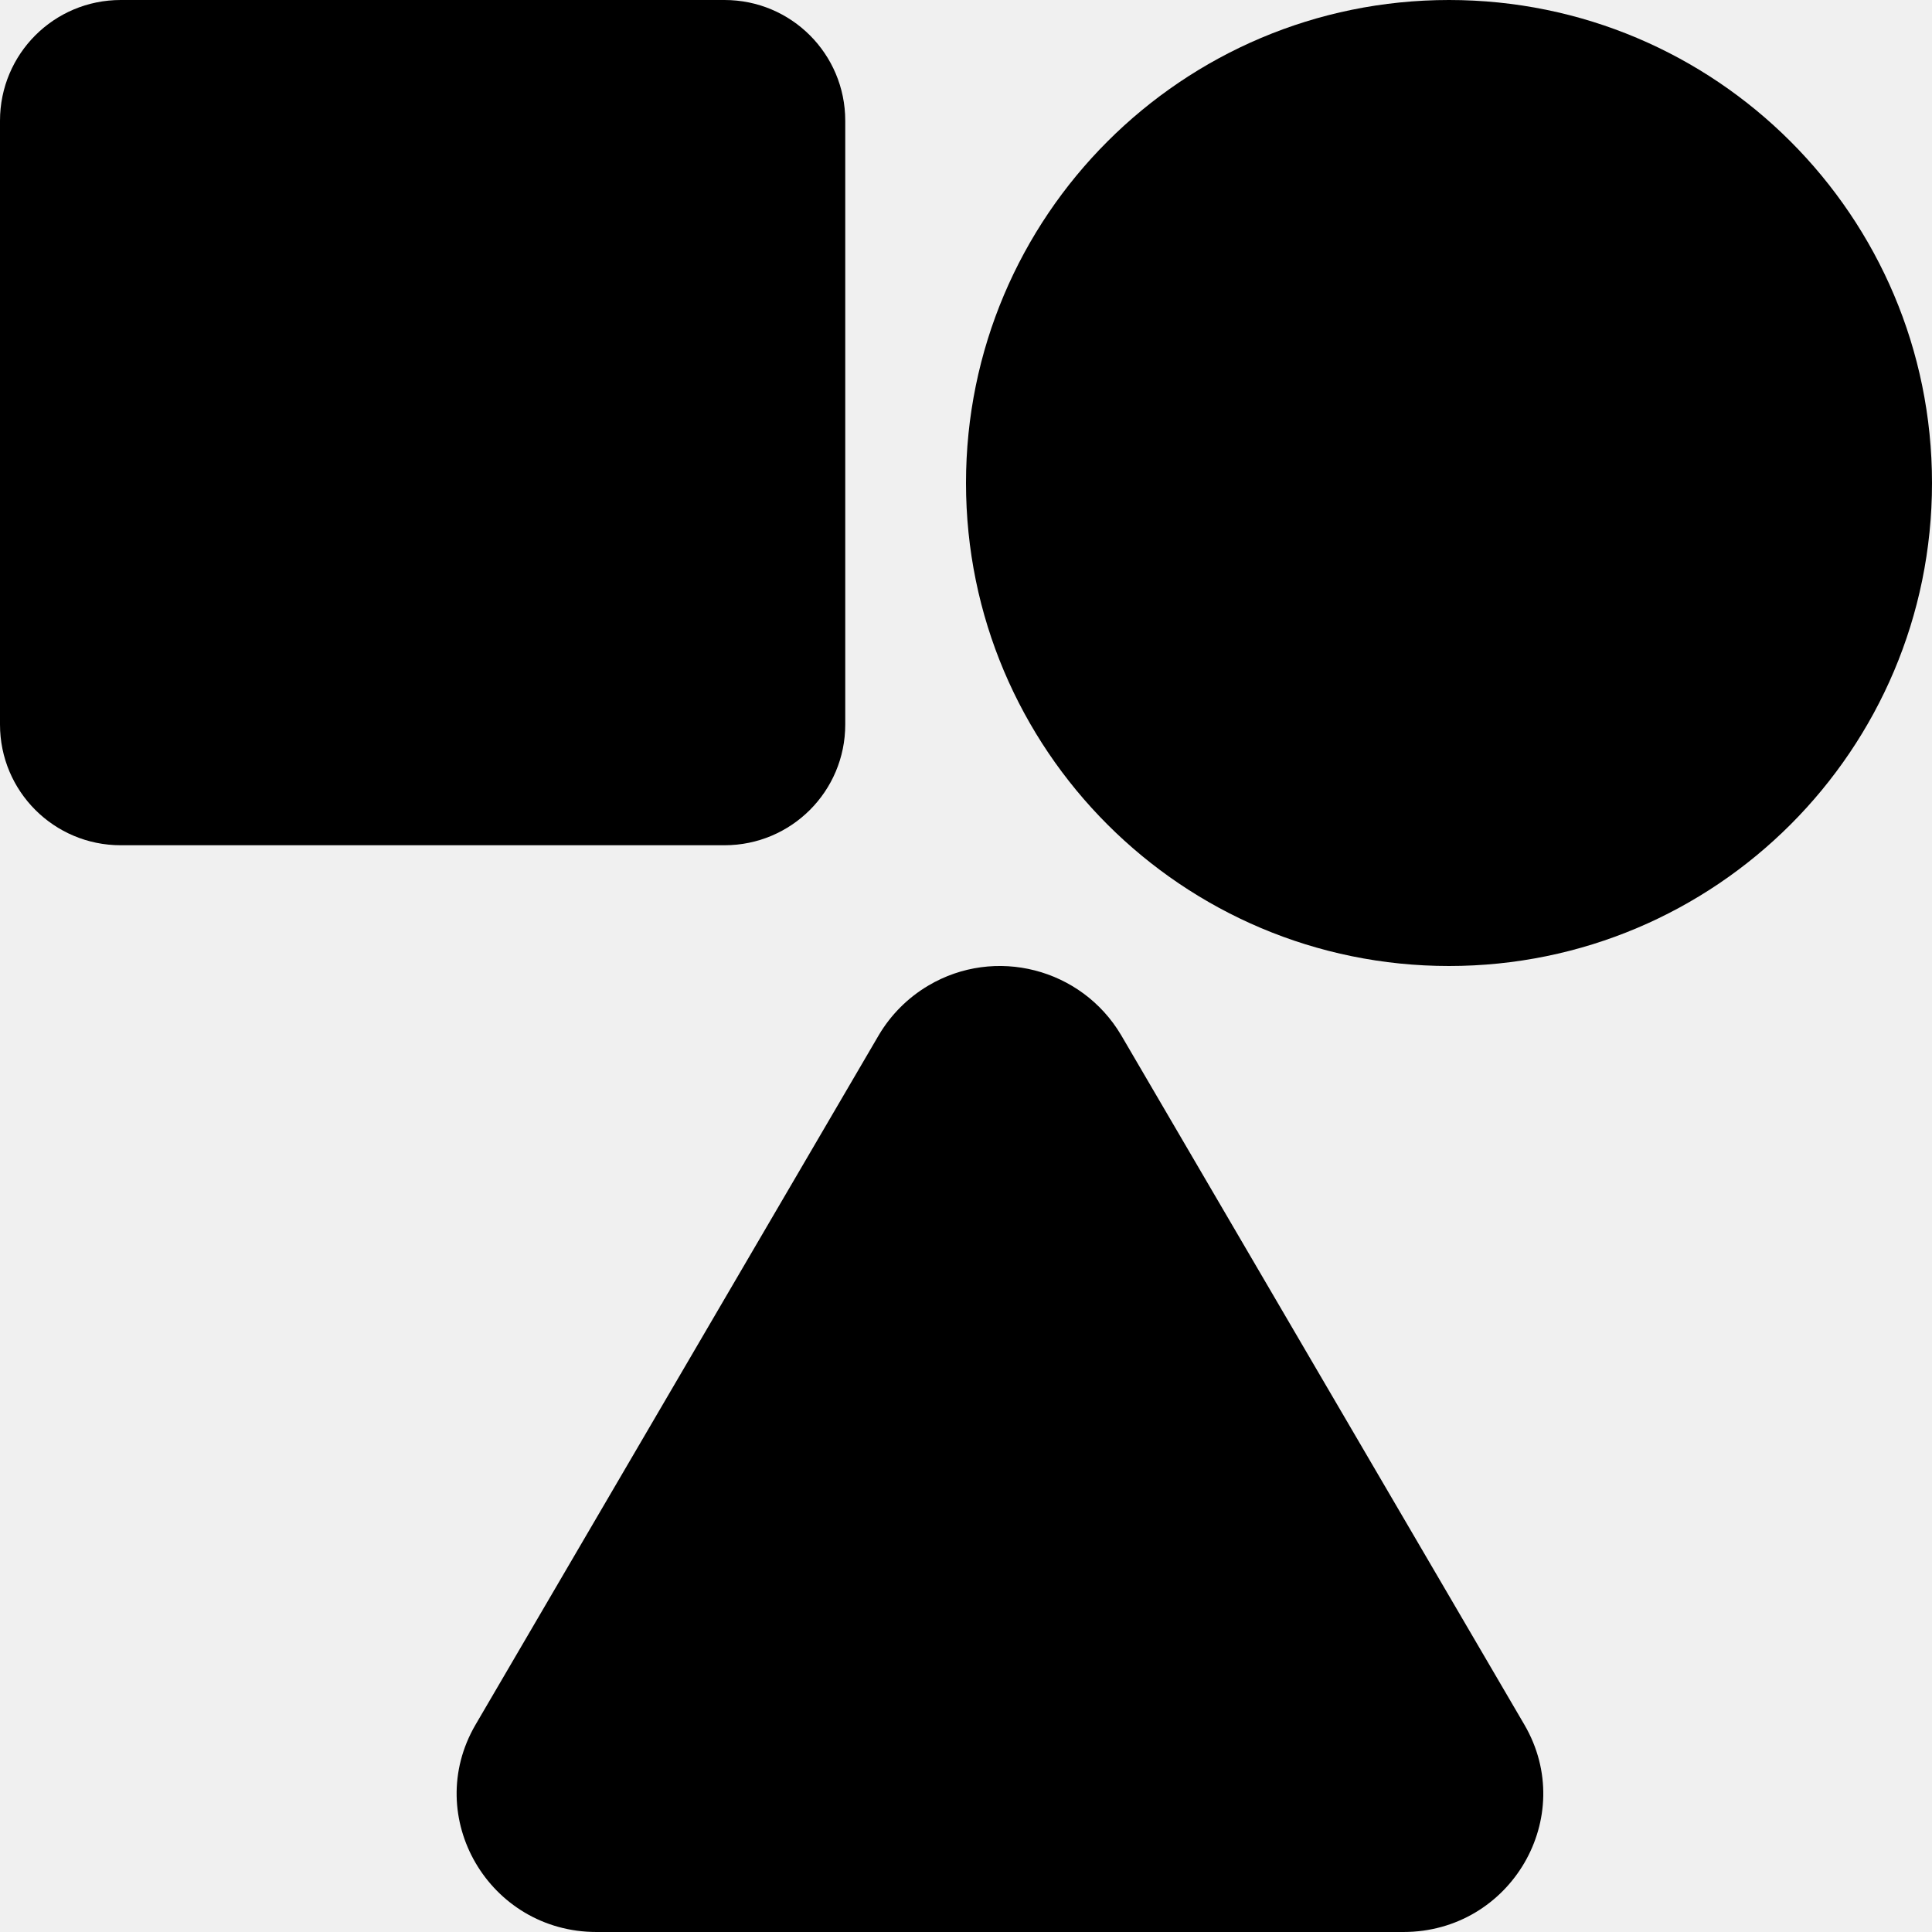
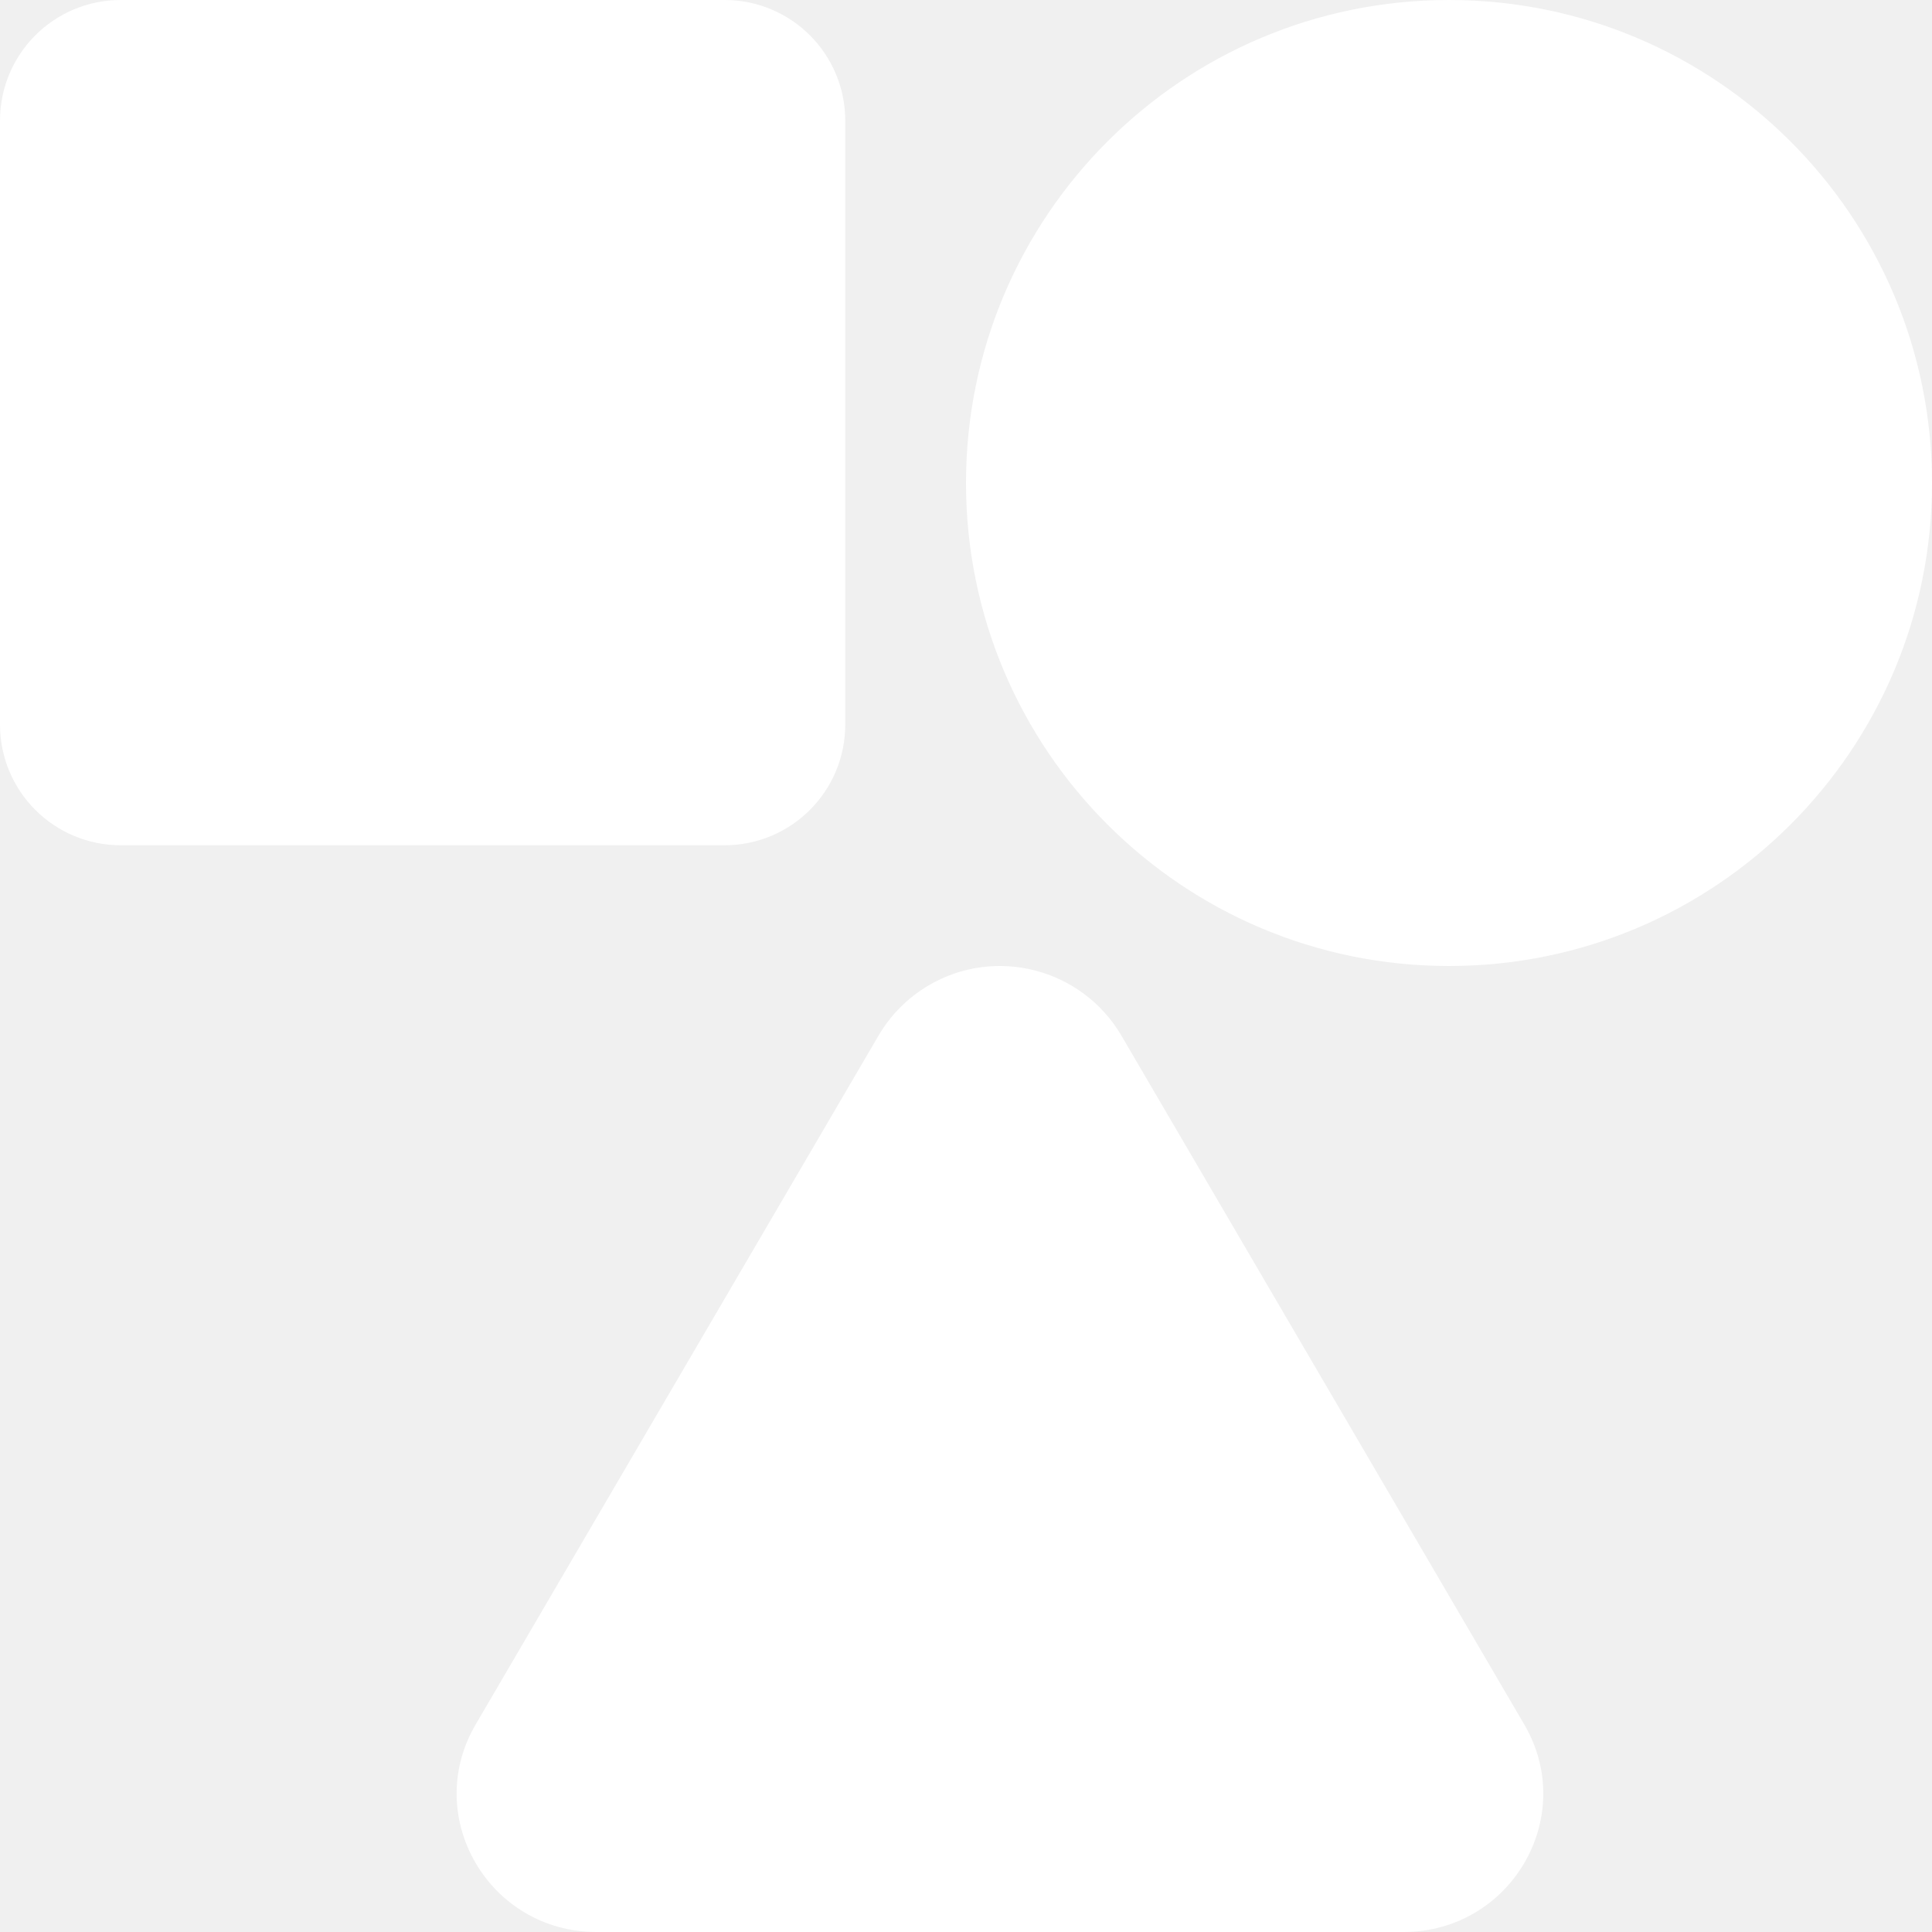
- <svg xmlns="http://www.w3.org/2000/svg" xml:space="preserve" style="enable-background:new 0 0 512 512" viewBox="0 0 512 512">
+ <svg xmlns="http://www.w3.org/2000/svg" fill="#ffffff" xml:space="preserve" style="enable-background:new 0 0 512 512" viewBox="0 0 512 512">
  <circle cx="384" cy="128" r="128" />
  <path d="M404 457.1 297.1 274.3c-10.5-17.7-33.4-23.6-51.1-13.1-5.4 3.2-9.9 7.7-13.1 13.1L126 457.1c-14.2 24.4 3.6 54.9 32.1 54.9h213.8c28.5 0 46.3-30.5 32.1-54.9zM192 0H32C14.3 0 0 14.3 0 32v160c0 17.7 14.3 32 32 32h160c17.7 0 32-14.3 32-32V32c0-17.7-14.3-32-32-32z" />
</svg>
